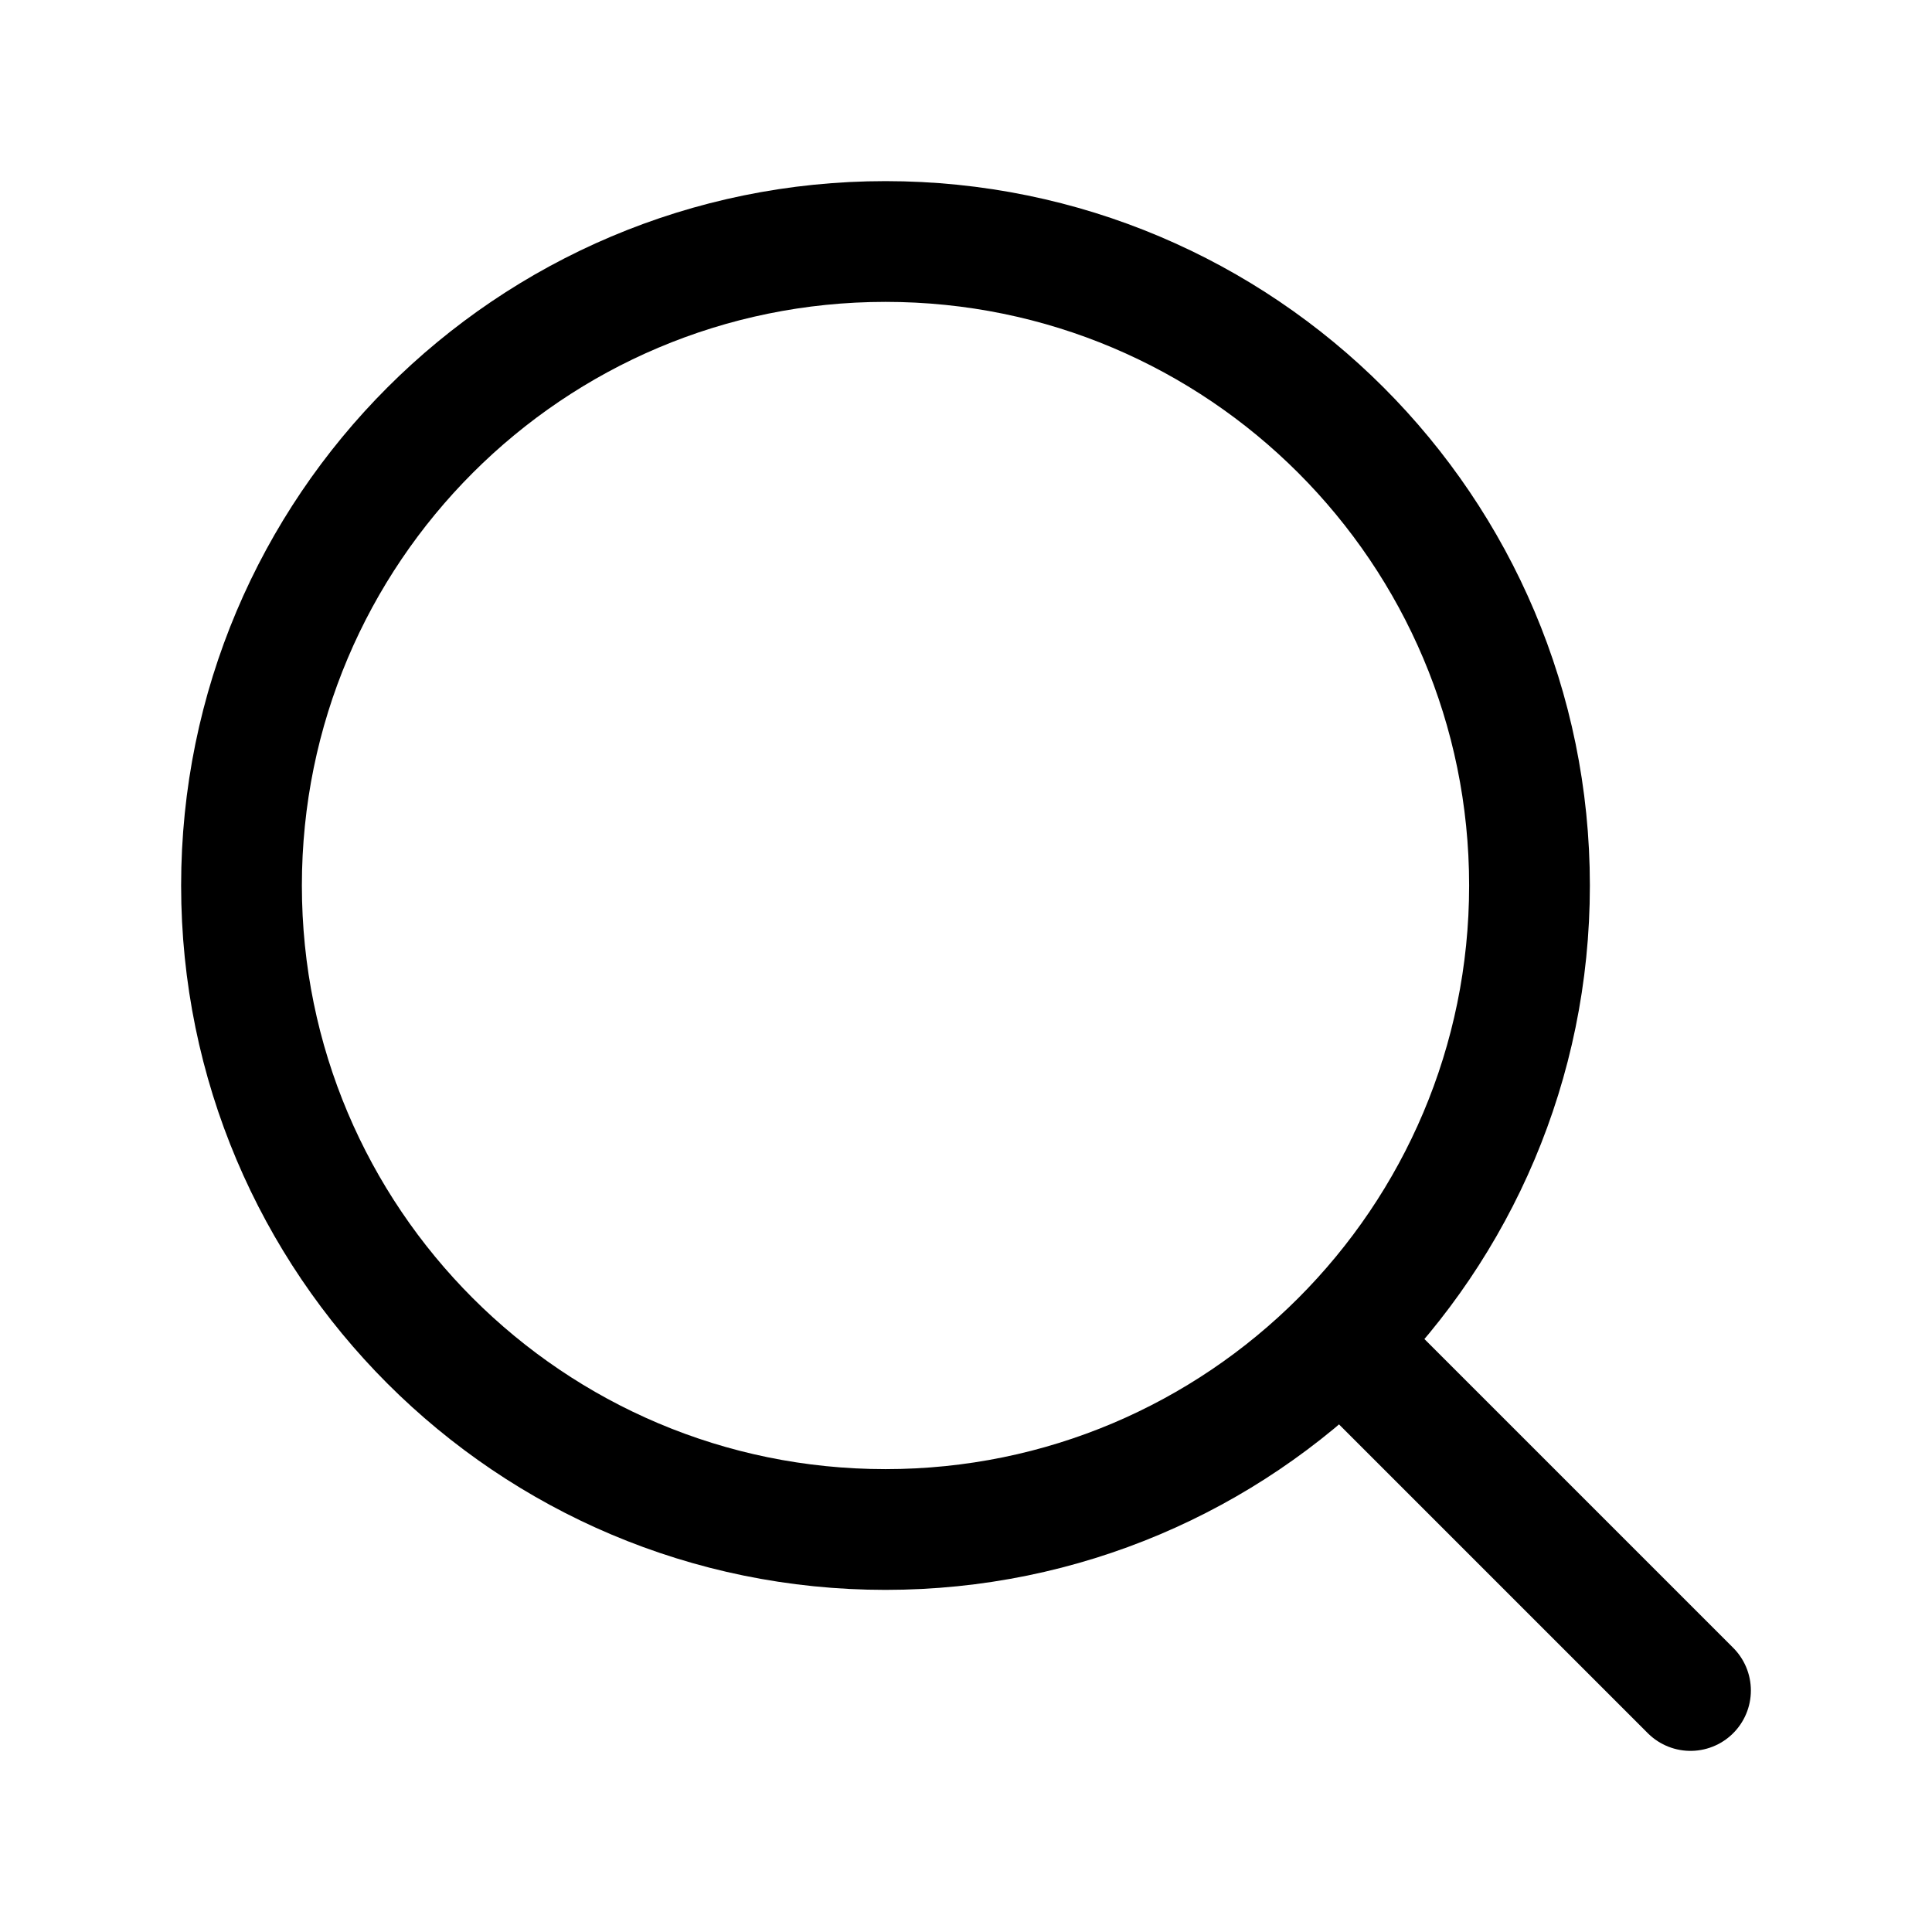
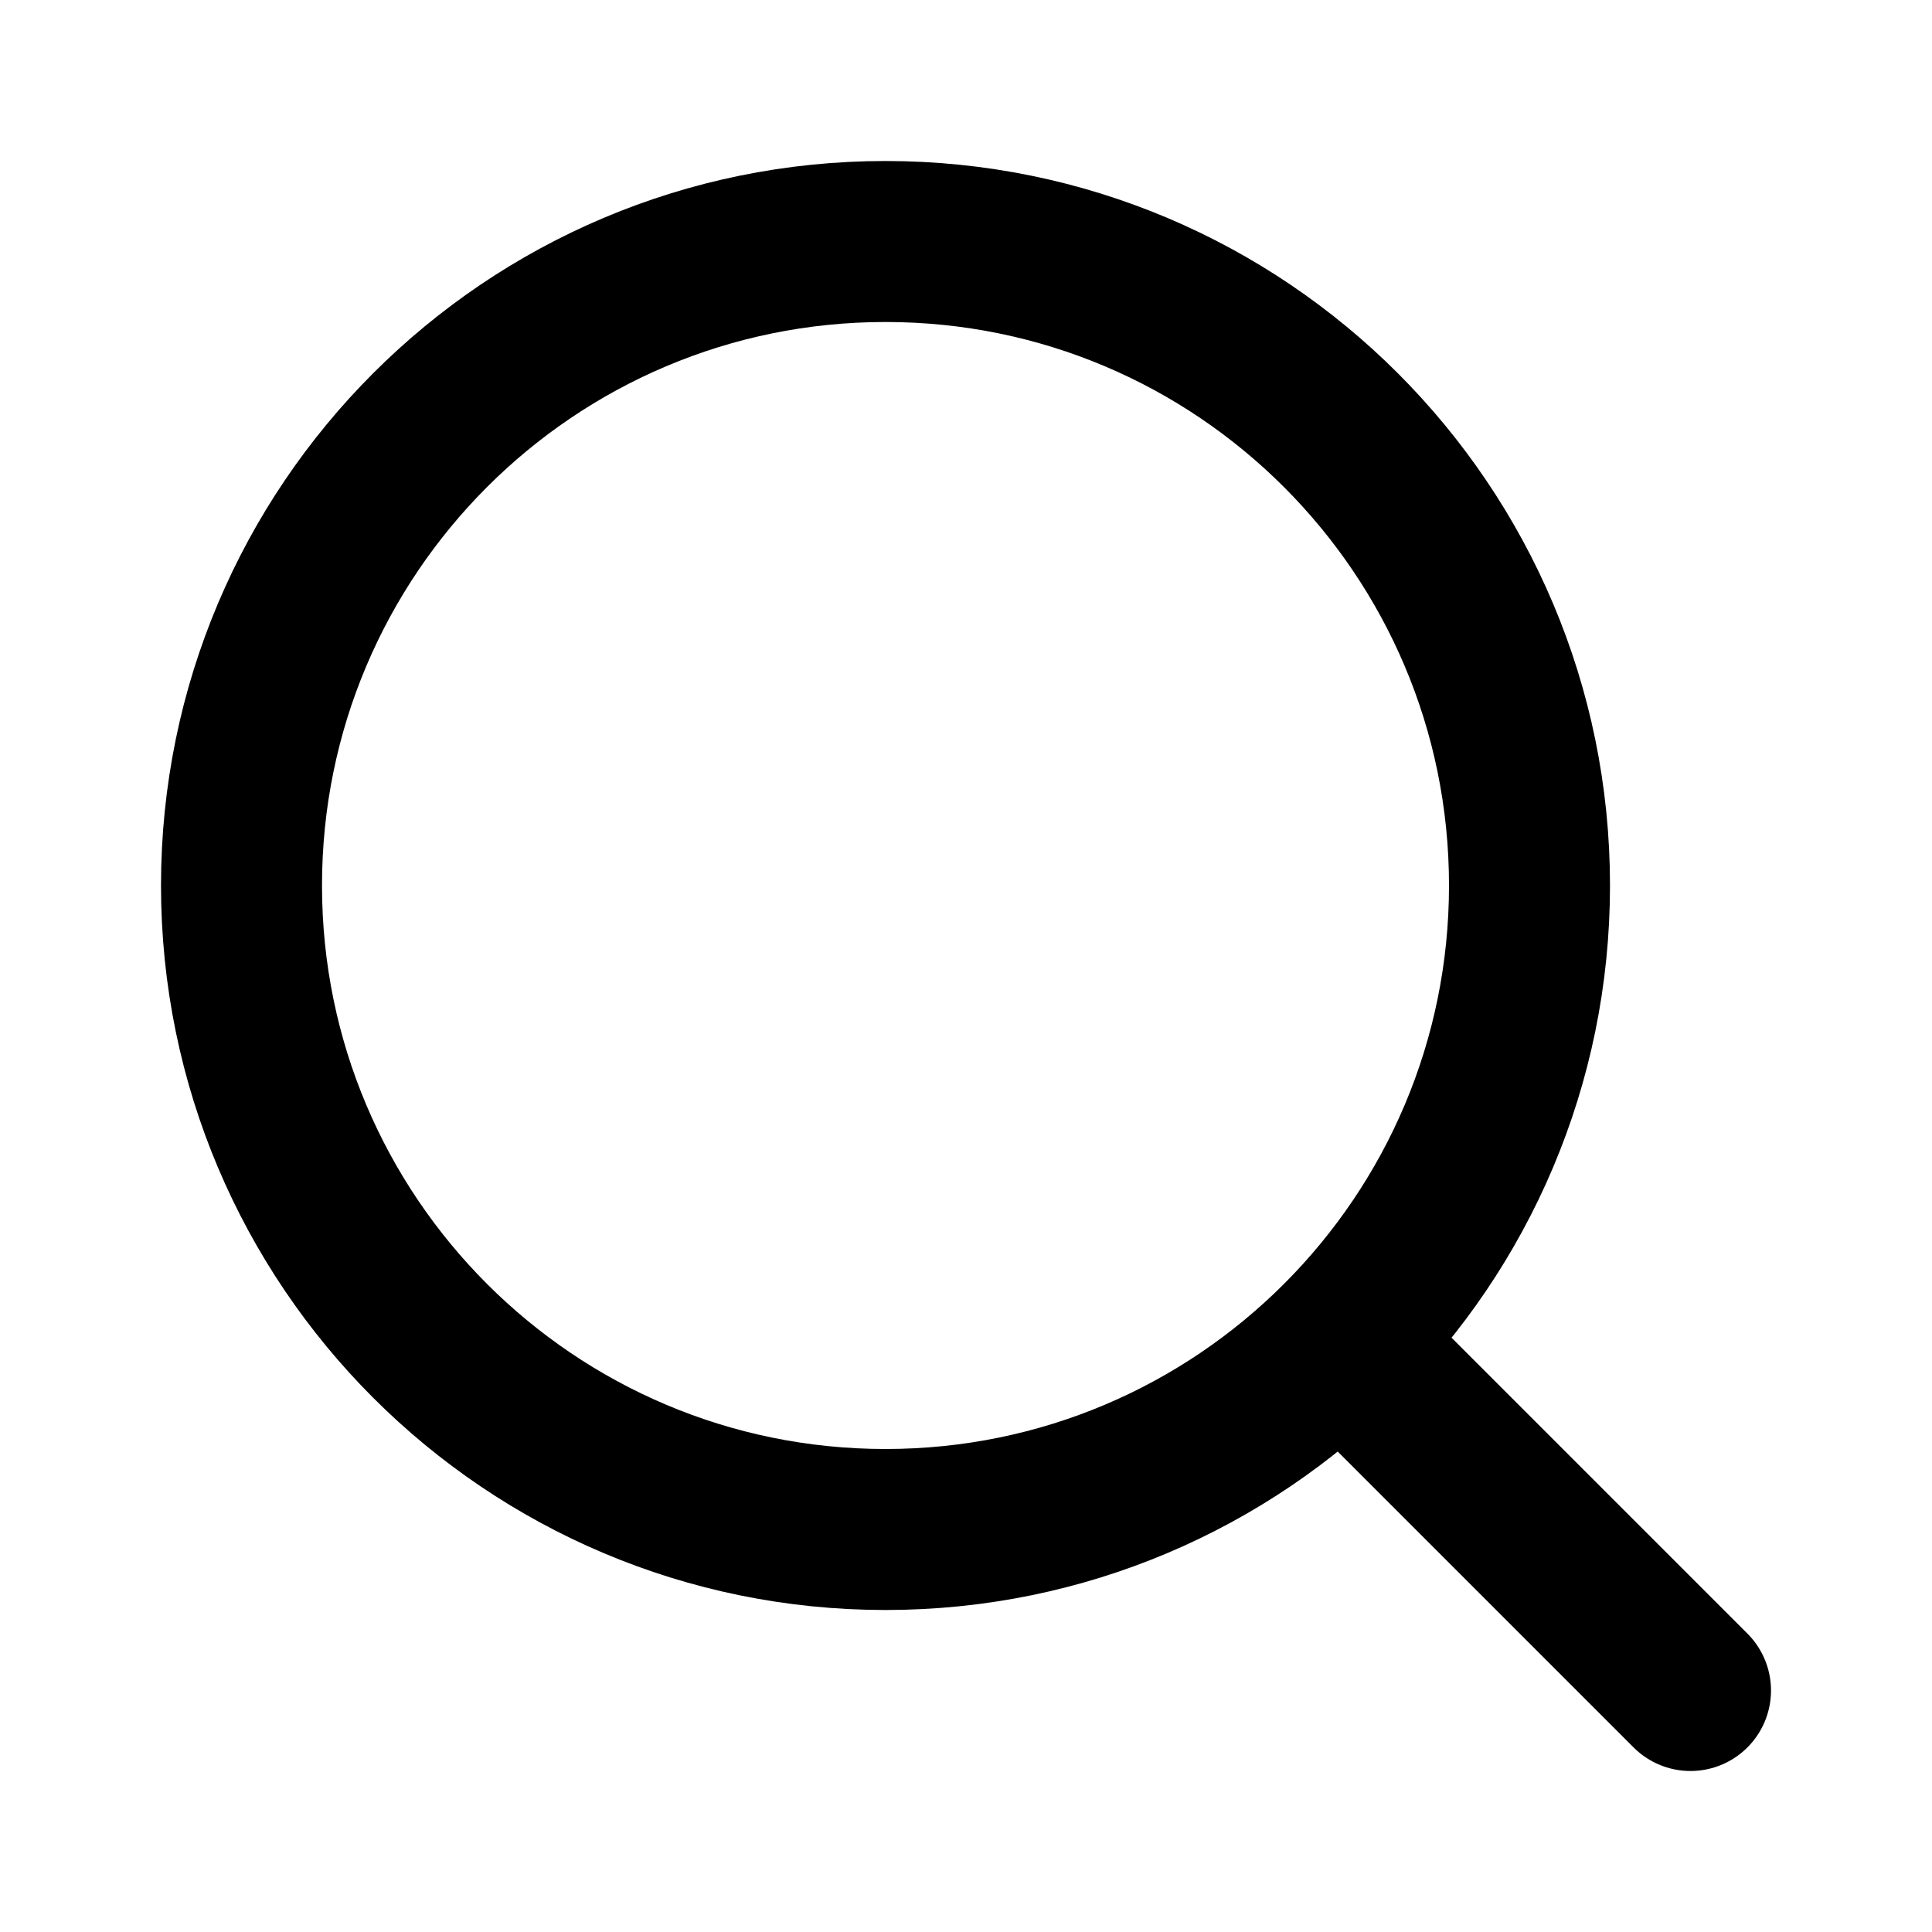
- <svg xmlns="http://www.w3.org/2000/svg" class="lucide lucide-search" width="24" height="24" viewBox="0 0 24 24" fill="none" stroke="currentColor" stroke-width="1.5" stroke-linecap="round" stroke-linejoin="round">
+ <svg xmlns="http://www.w3.org/2000/svg" class="lucide lucide-search" width="24" height="24" viewBox="0 0 24 24" fill="none" stroke="currentColor" stroke-width="2" stroke-linecap="round" stroke-linejoin="round">
+   <path d="m21 21-4.34-4.34" />
  <circle cx="11" cy="11" r="8" />
-   <path d="m21 21-4.3-4.3" />
</svg>
